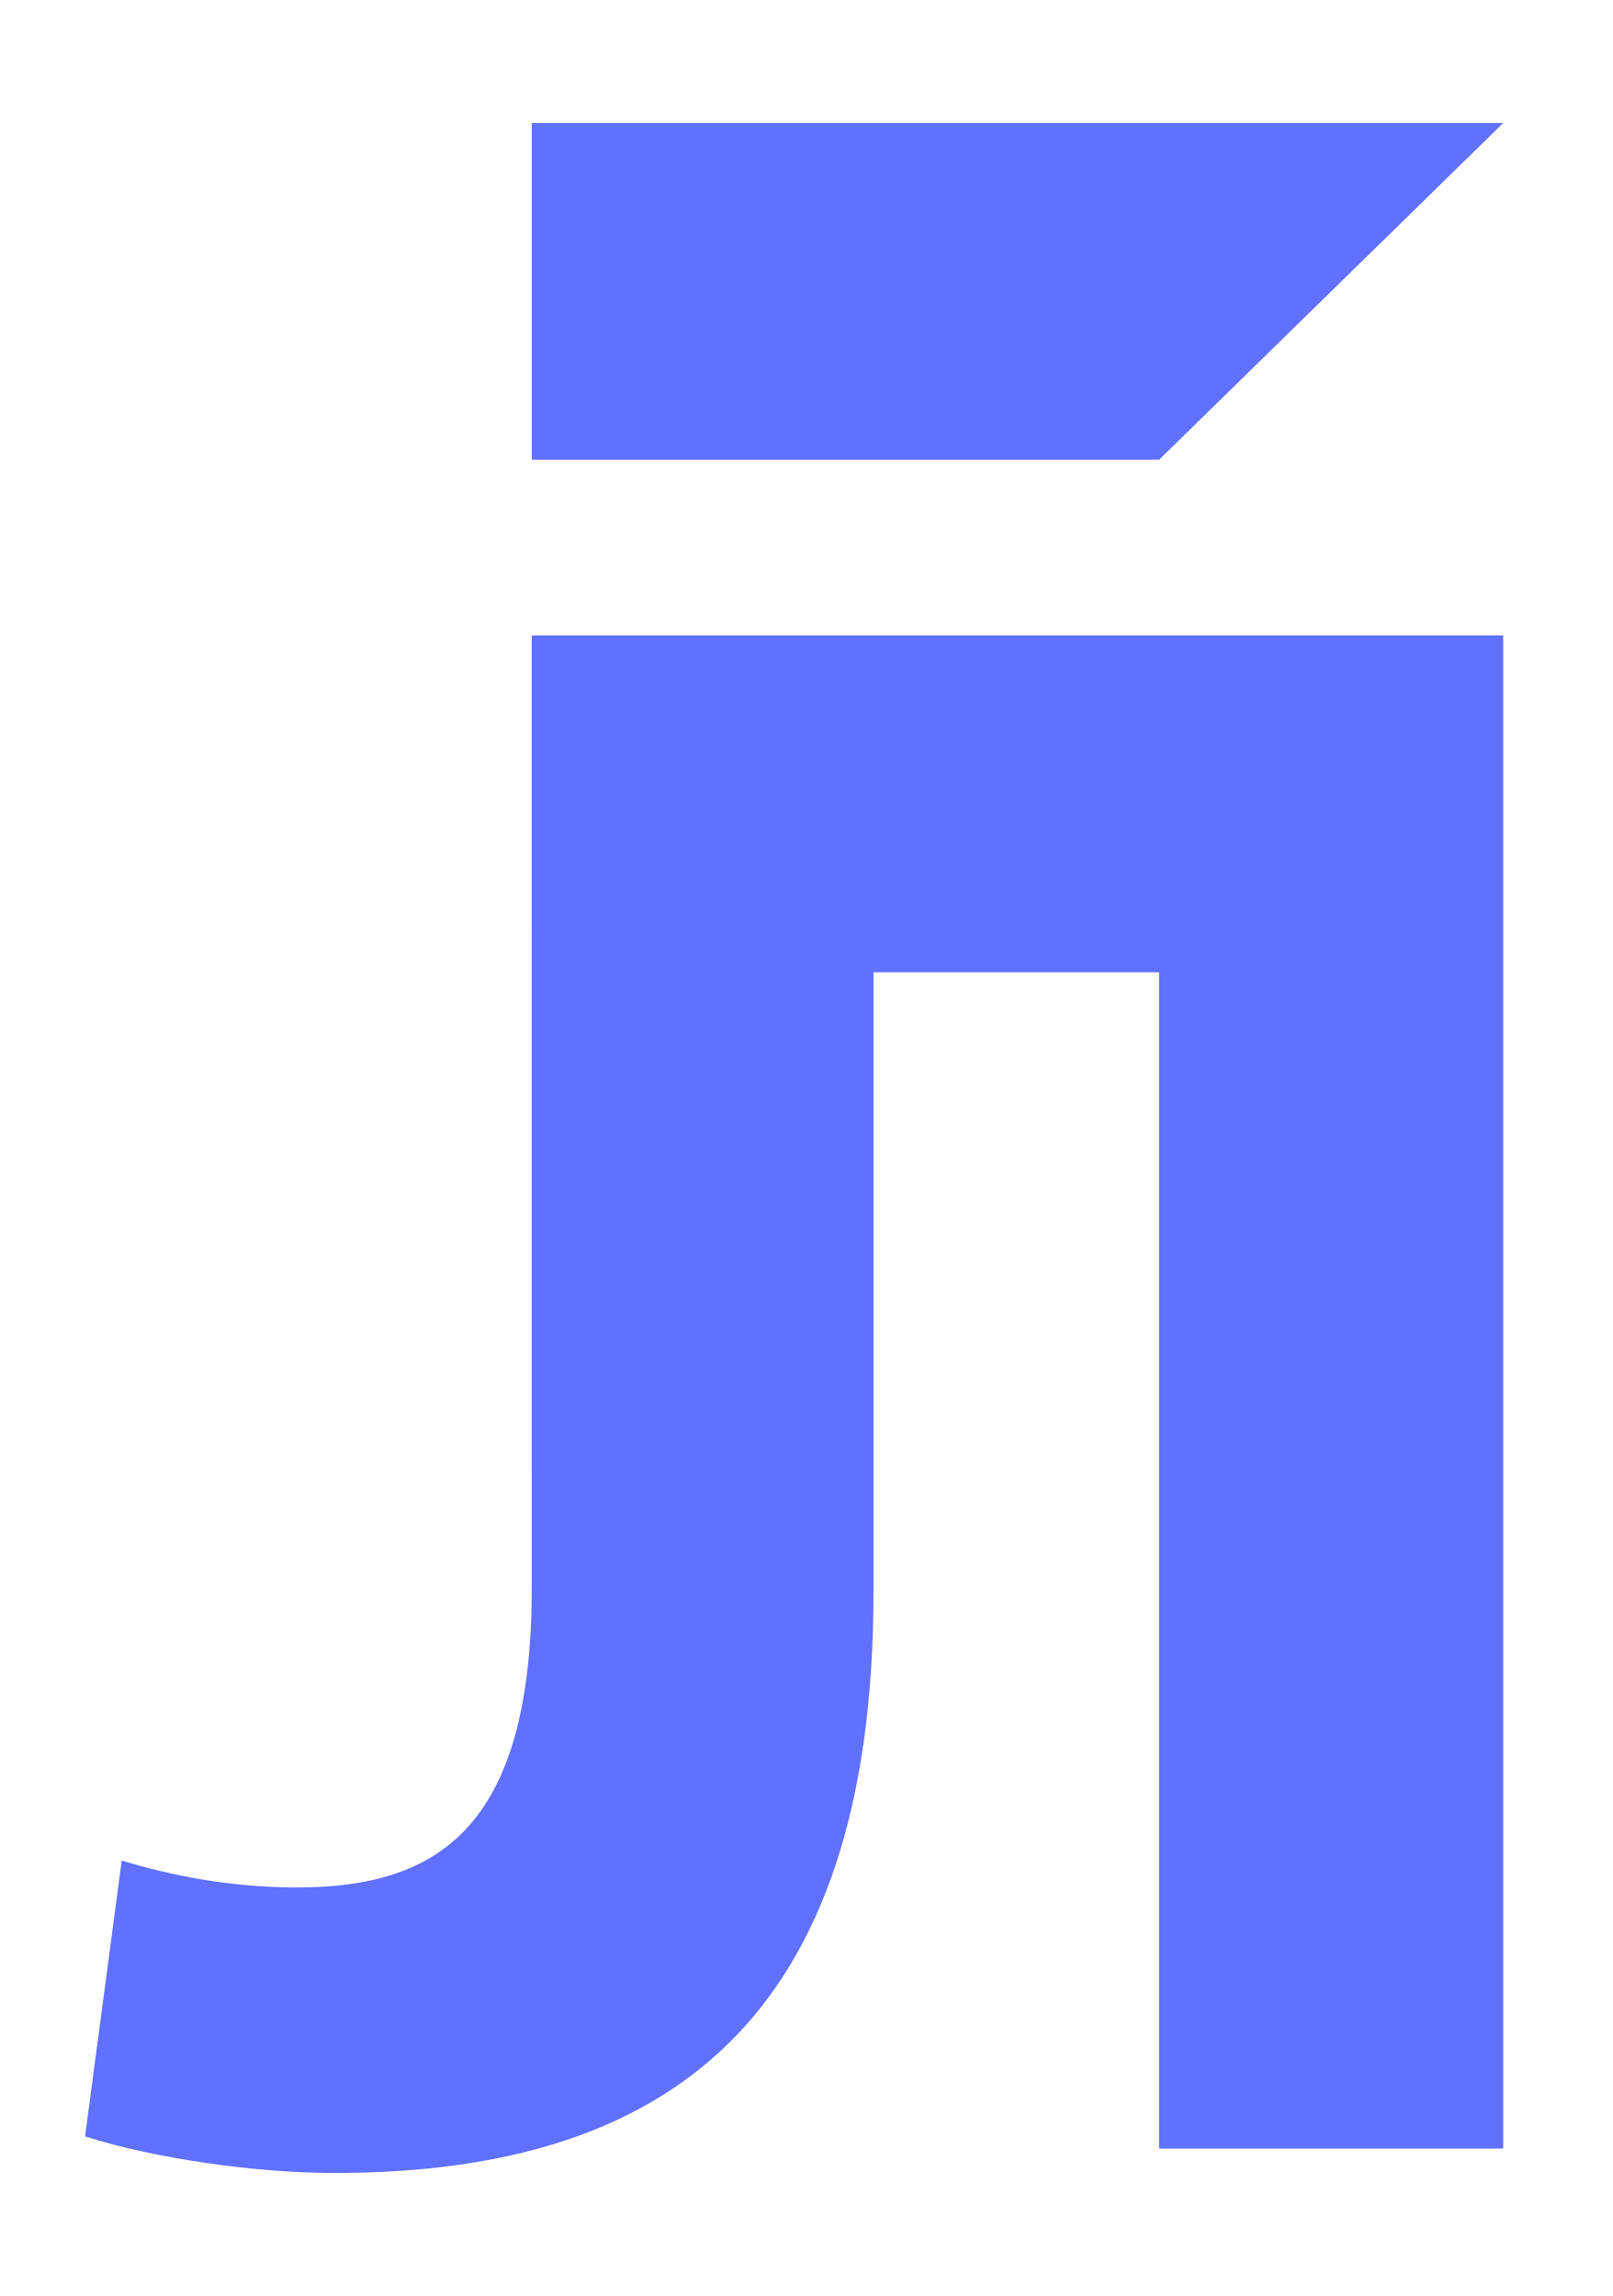
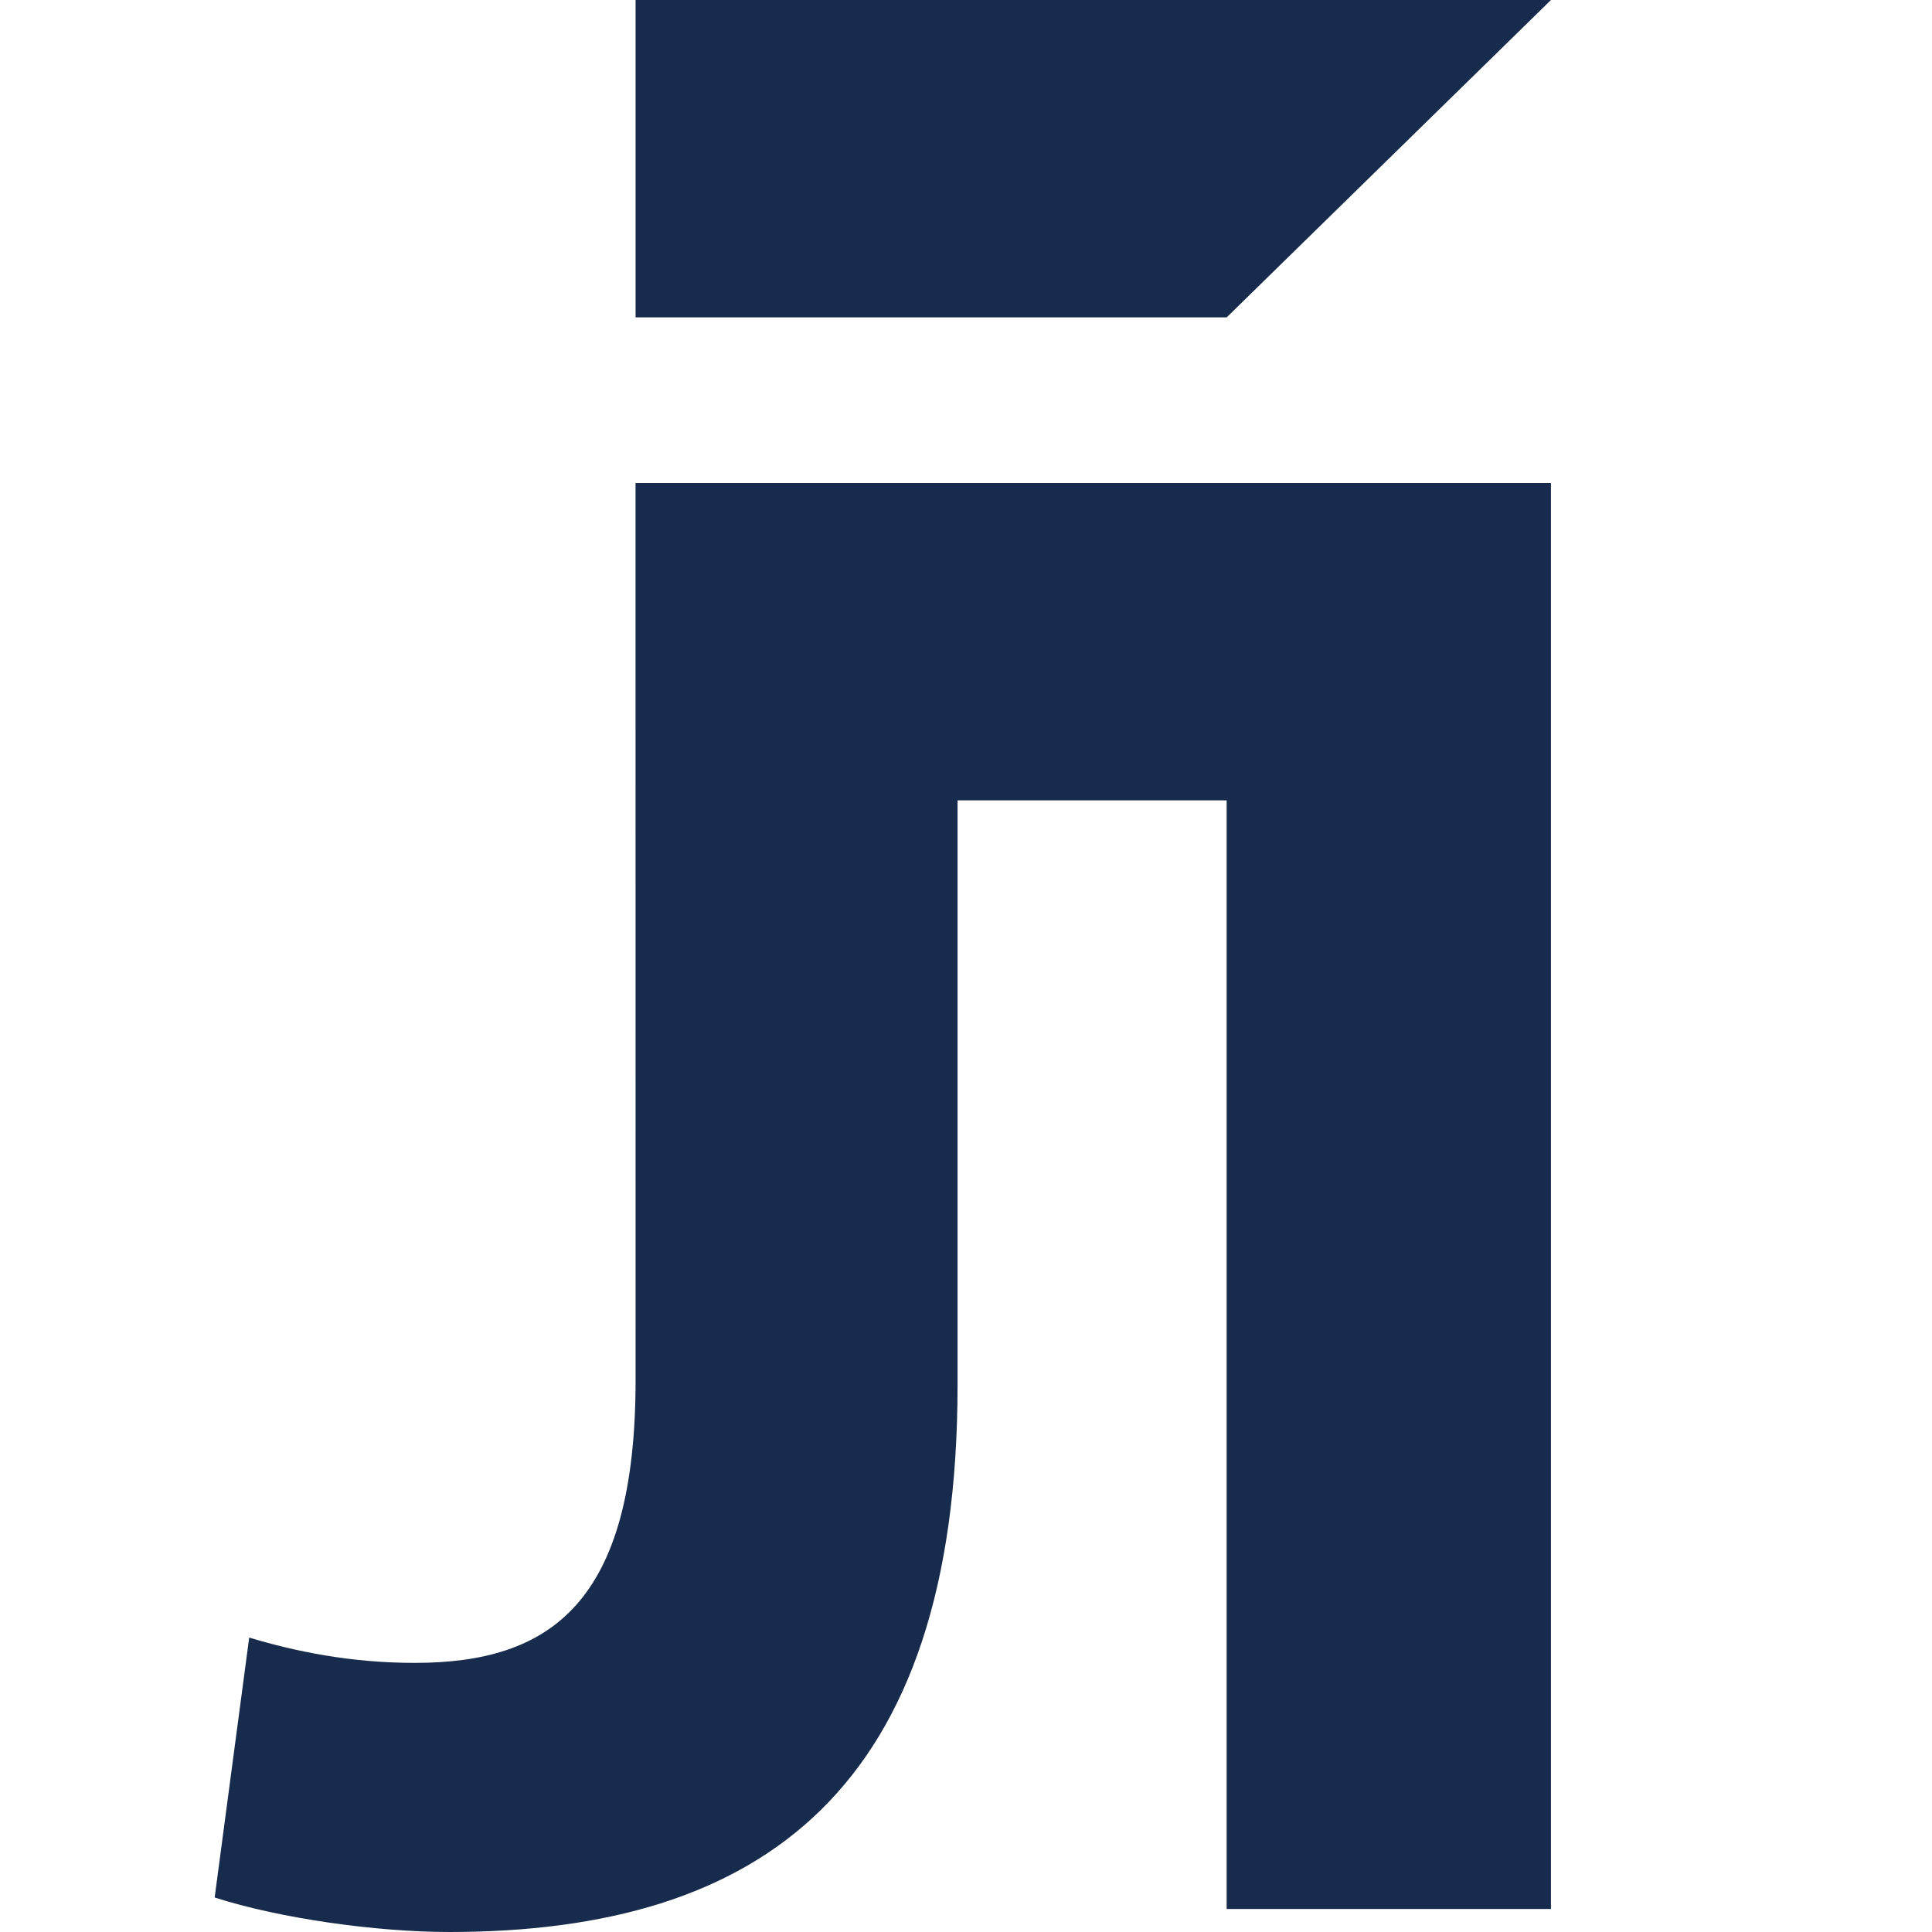
- <svg xmlns="http://www.w3.org/2000/svg" width="59" height="84" viewBox="0 0 59 84" fill="none">
-   <path d="M19.452 5.5V4.5H54.987L42.398 16.821H19.452V5.5Z" fill="#6070FF" />
-   <path d="M19.452 58.071C19.452 66.732 16.148 69.053 10.881 69.053C8.381 69.053 6.238 68.607 4.452 68.071L3.112 78.161C5.612 78.965 9.362 79.5 12.219 79.5C24.362 79.5 31.951 73.964 31.951 58.25V35.571H42.397V78.607H54.986V23.25H51.057H26.057H19.45C19.452 23.25 19.452 58.071 19.452 58.071Z" fill="#6070FF" />
+ <svg xmlns="http://www.w3.org/2000/svg" width="144" height="144" viewBox="0 0 144 144" fill="none">
+   <path d="M47.373 1.92V0H115.6L91.429 23.656H47.373V1.92Z" fill="#172B4D" />
+   <path d="M47.373 102.856C47.373 119.485 41.029 123.942 30.916 123.942C26.116 123.942 22.002 123.085 18.573 122.056L16 141.429C20.8 142.973 28 144 33.485 144C56.8 144 71.371 133.371 71.371 103.2V59.656H91.427V142.285H115.598V36H108.054H60.054H47.369C47.373 36 47.373 102.856 47.373 102.856Z" fill="#172B4D" />
</svg>
